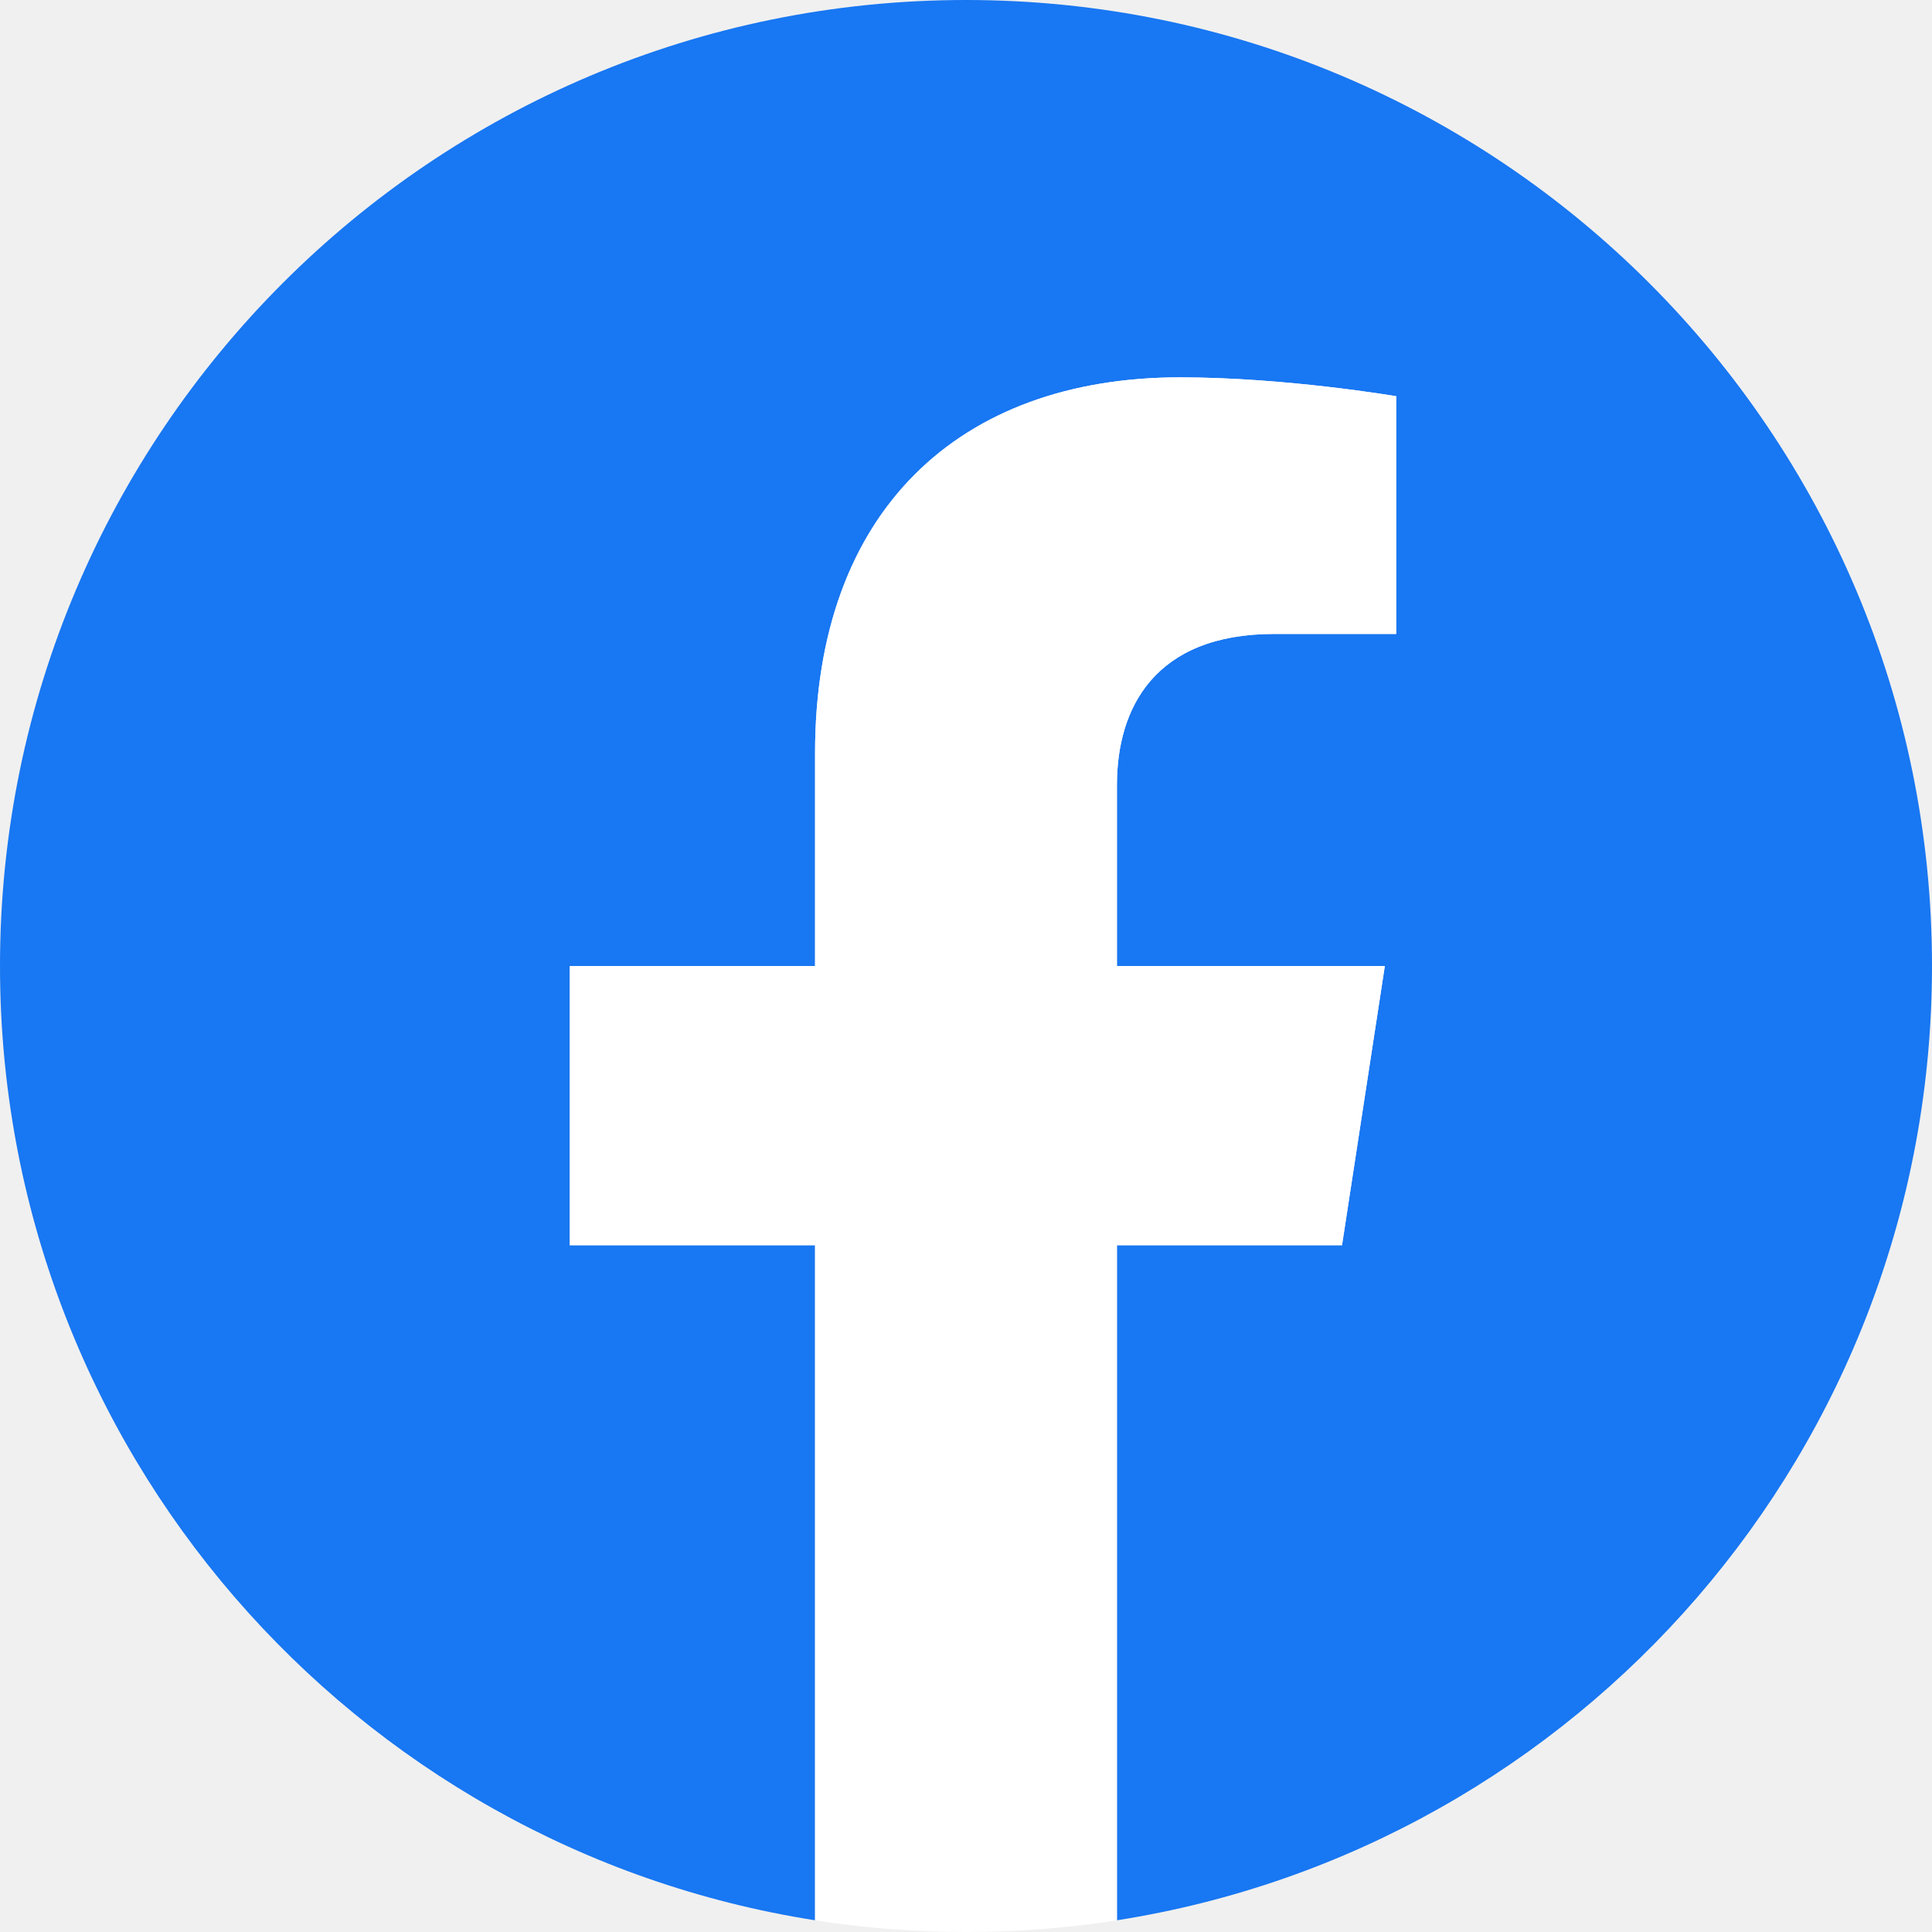
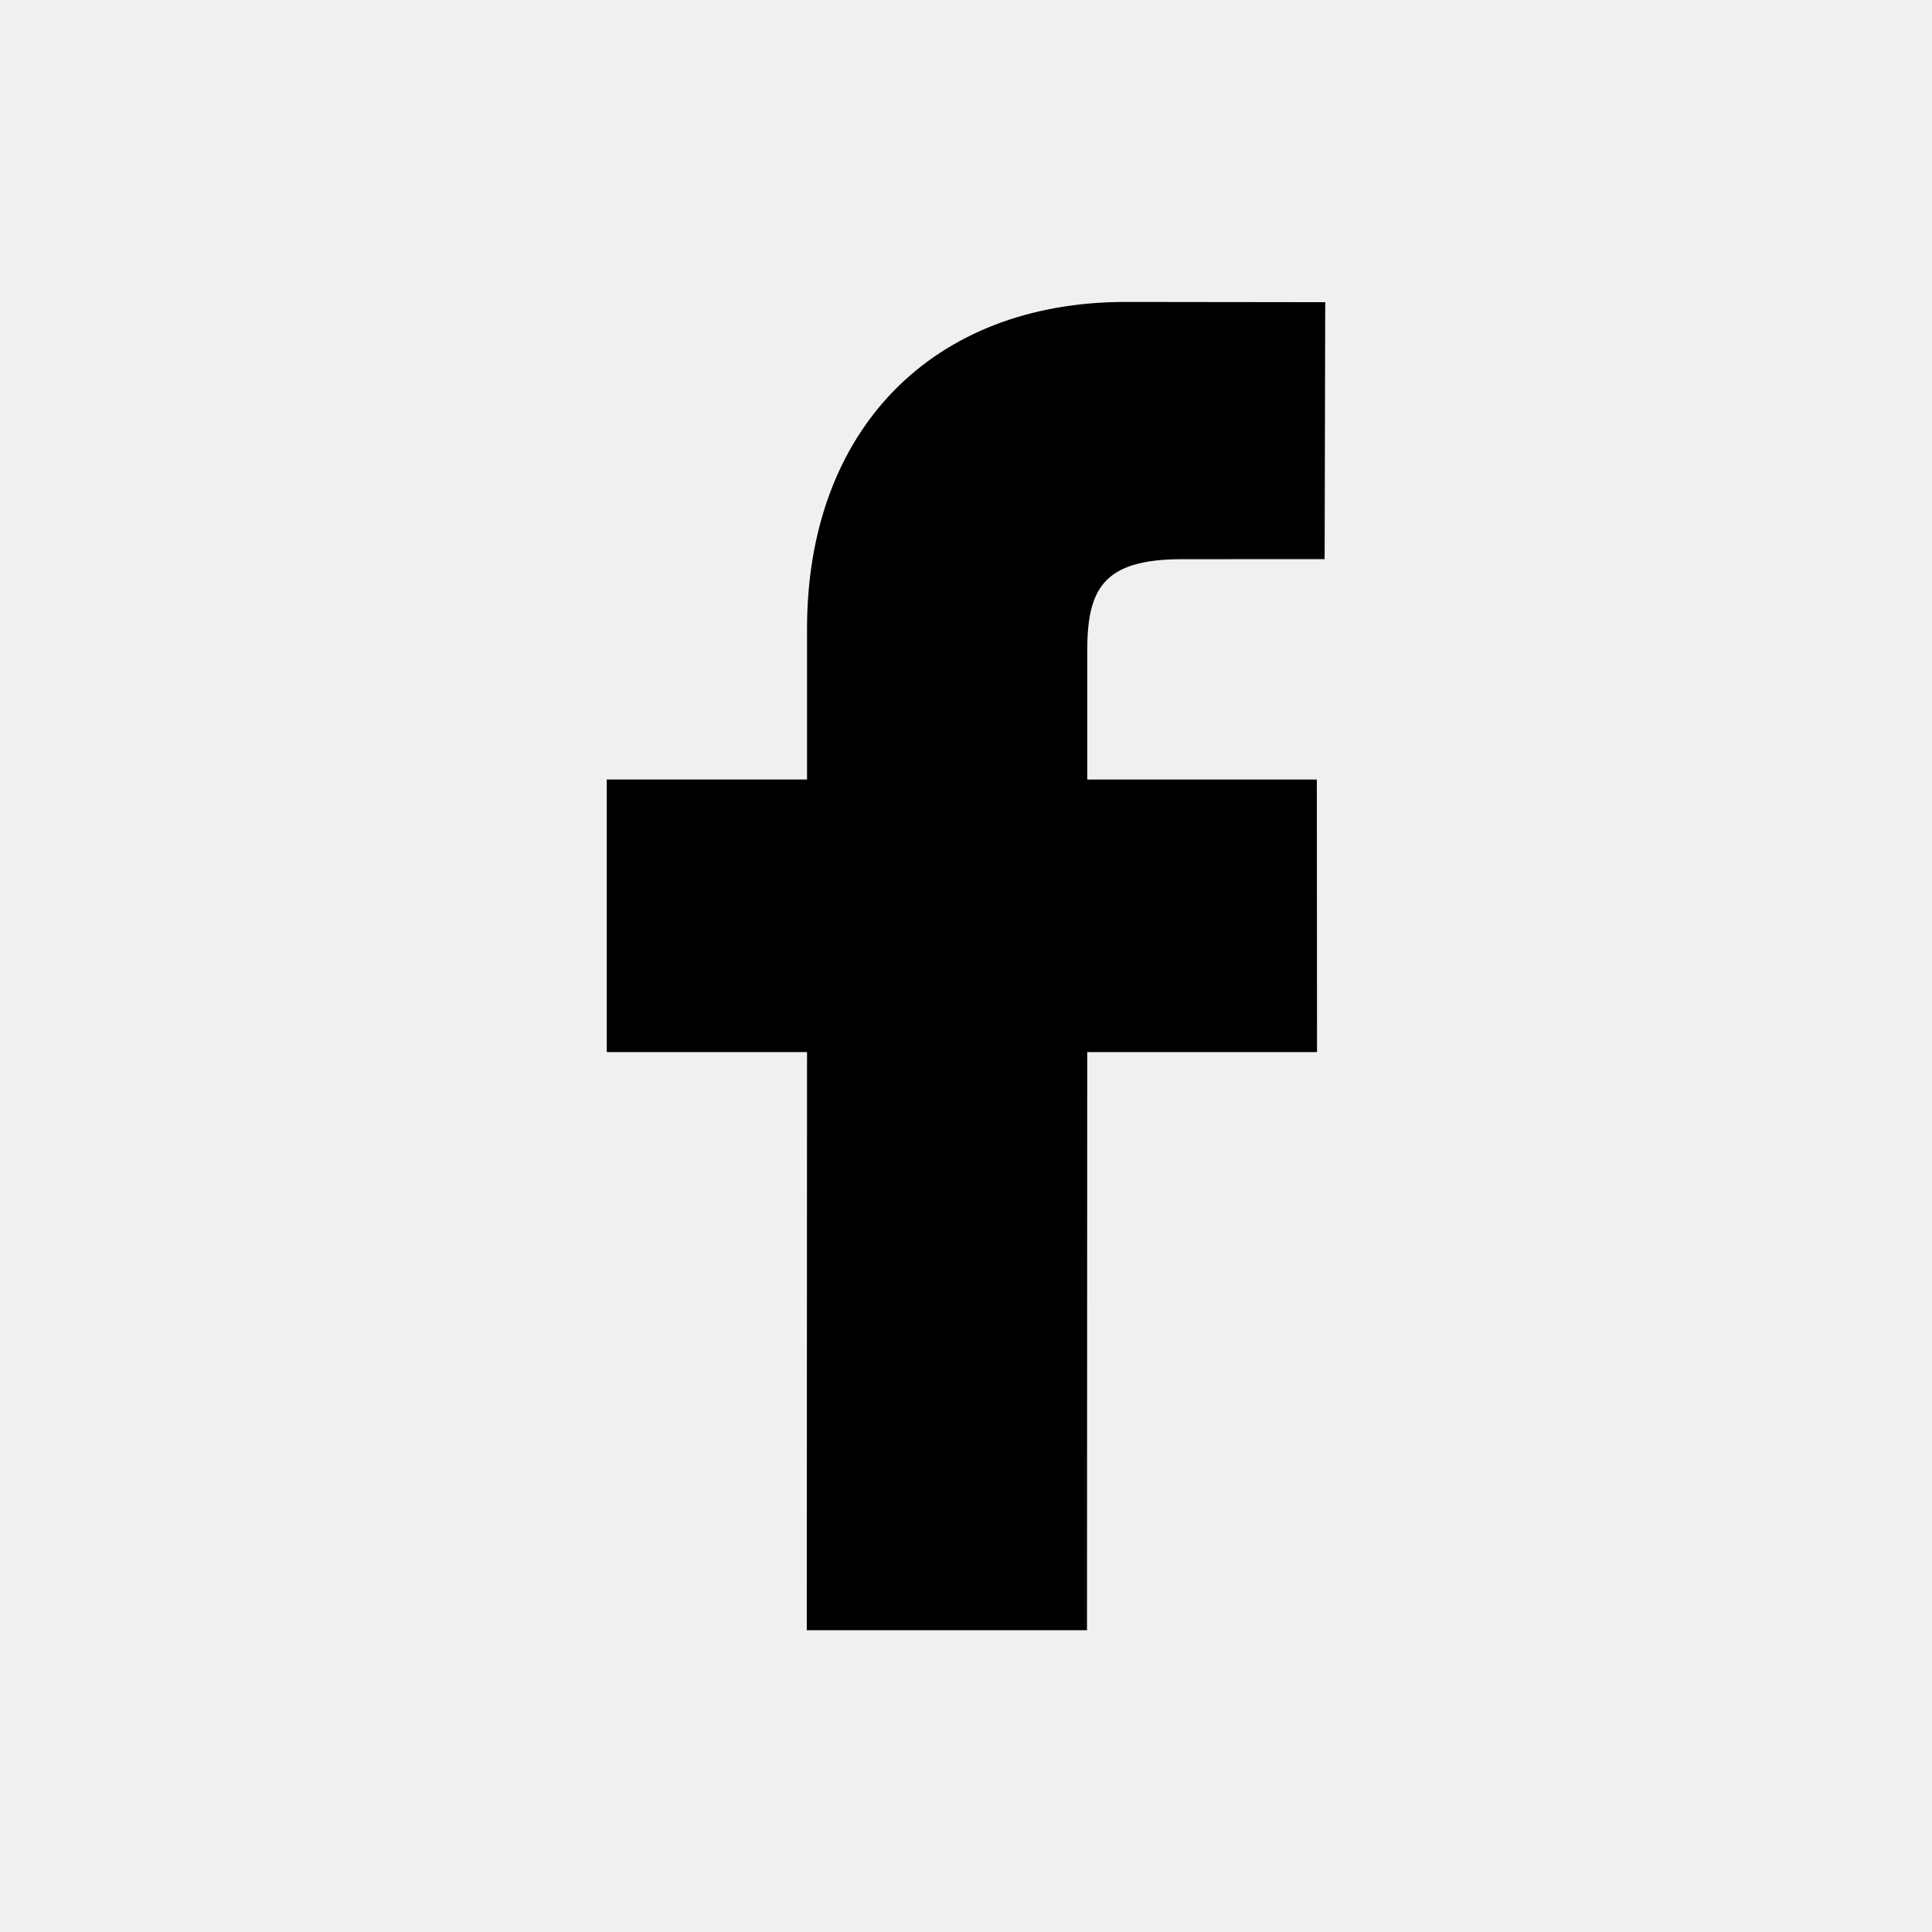
- <svg xmlns="http://www.w3.org/2000/svg" width="48" height="48" viewBox="0 0 48 48" fill="none">
-   <path d="M48 24C48 10.744 37.256 0 24 0C10.744 0 0 10.744 0 24C0 35.981 8.775 45.909 20.25 47.709V30.938H14.156V24H20.25V18.712C20.25 12.698 23.831 9.375 29.316 9.375C31.941 9.375 34.688 9.844 34.688 9.844V15.75H31.659C28.678 15.75 27.75 17.602 27.75 19.5V24H34.406L33.342 30.938H27.75V47.709C39.225 45.909 48 35.981 48 24Z" fill="#1877F2" />
-   <path d="M33.342 30.938L34.406 24H27.75V19.5C27.75 17.602 28.678 15.75 31.659 15.75H34.688V9.844C34.688 9.844 31.941 9.375 29.316 9.375C23.831 9.375 20.25 12.698 20.25 18.712V24H14.156V30.938H20.25V47.709C21.473 47.902 22.725 48 24 48C25.275 48 26.527 47.902 27.75 47.709V30.938H33.342Z" fill="white" />
+ <svg xmlns="http://www.w3.org/2000/svg" fill="#000000" width="800px" height="800px" viewBox="0 0 32 32">
+   <path d="M21.95 5.005l-3.306-.004c-3.206 0-5.277 2.124-5.277 5.415v2.495H10.05v4.515h3.317l-.004 9.575h4.641l.004-9.575h3.806l-.003-4.514h-3.803v-2.117c0-1.018.241-1.533 1.566-1.533l2.366-.001.01-4.256z" />
</svg>
